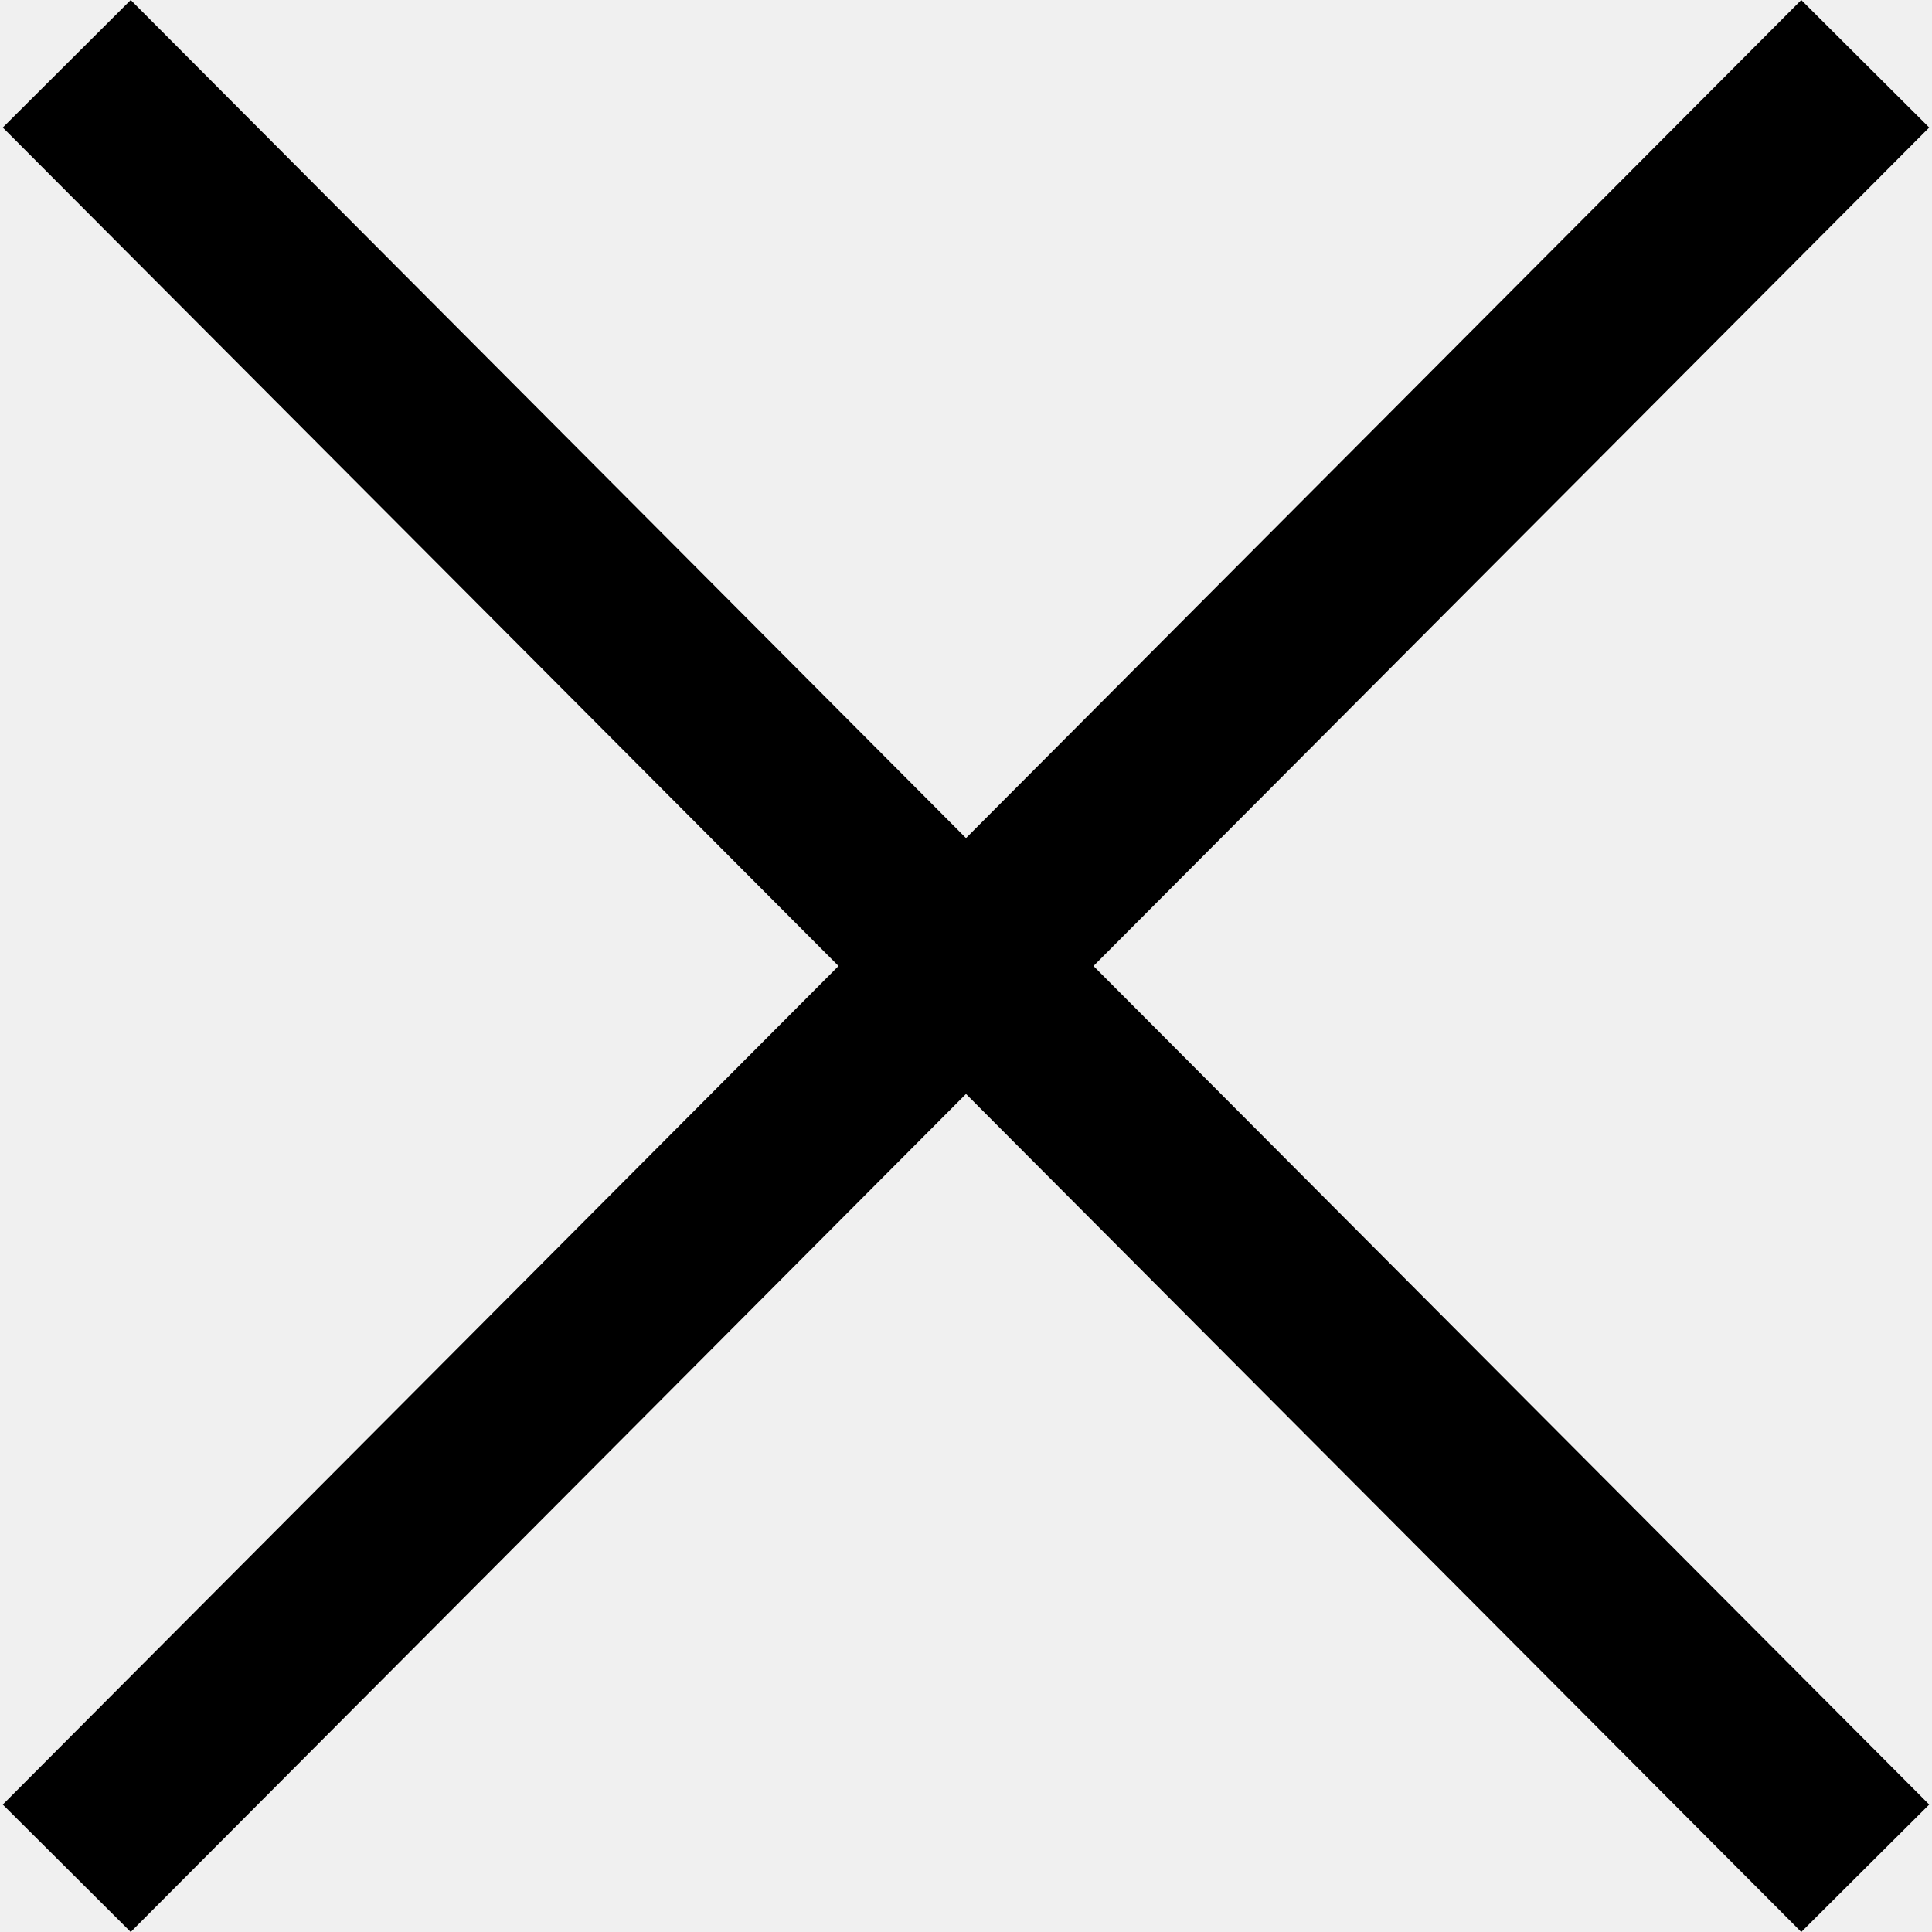
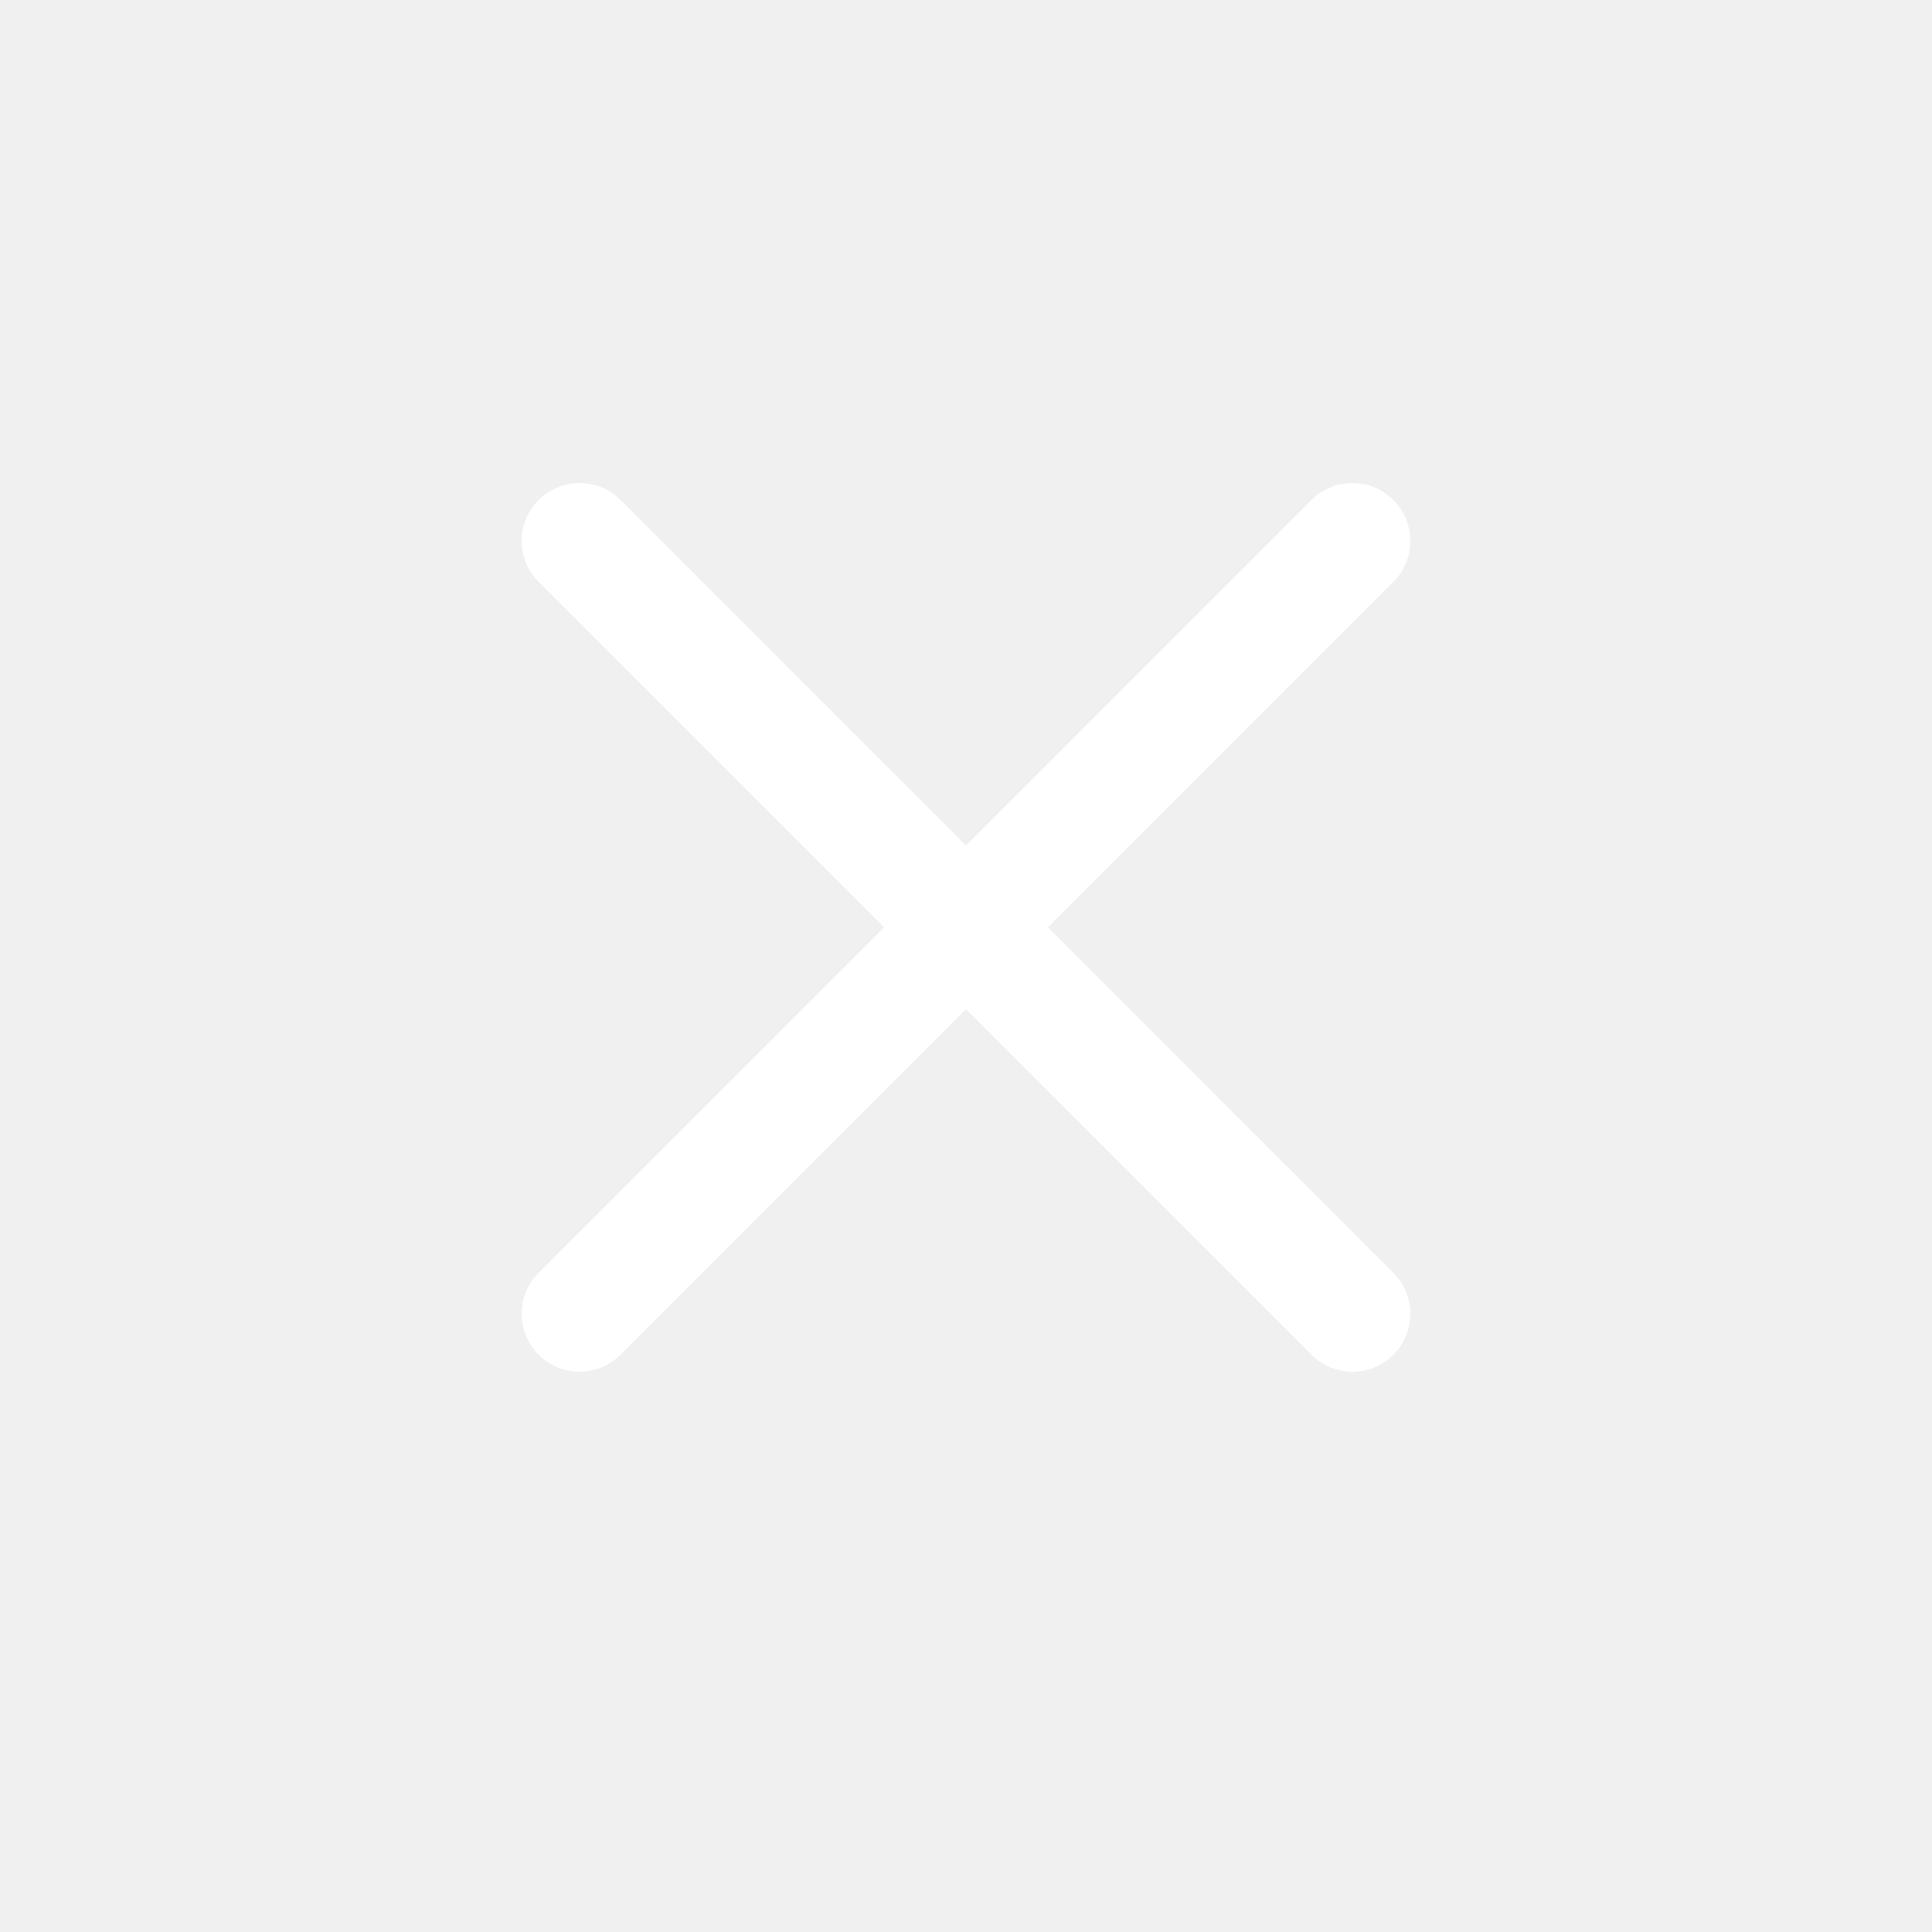
- <svg xmlns="http://www.w3.org/2000/svg" width="50" height="50" viewBox="0 0 50 50" fill="none">
-   <g clip-path="url(#clip0_7625_1251)">
-     <path d="M46.617 0L25 21.69L3.383 0L0.072 3.3L21.701 25L0.072 46.702L3.383 50L25 28.311L46.617 50L49.928 46.702L28.299 25L49.928 3.3L46.617 0Z" fill="black" />
+ <svg xmlns="http://www.w3.org/2000/svg" width="161px" height="161px" viewBox="0 0 25.00 25.00" fill="none">
+   <g id="SVGRepo_bgCarrier" stroke-width="0" />
+   <g id="SVGRepo_tracerCarrier" stroke-linecap="round" stroke-linejoin="round" />
+   <g id="SVGRepo_iconCarrier">
+     <path d="M6.97 16.47C6.677 16.763 6.677 17.237 6.97 17.53C7.263 17.823 7.737 17.823 8.03 17.53L6.97 16.47ZM13.03 12.53C13.323 12.237 13.323 11.763 13.03 11.47C12.737 11.177 12.263 11.177 11.97 11.47L13.03 12.53ZM11.97 11.47C11.677 11.763 11.677 12.237 11.97 12.53C12.263 12.823 12.737 12.823 13.03 12.53L11.97 11.47ZM18.03 7.53C18.323 7.237 18.323 6.763 18.03 6.47C17.737 6.177 17.263 6.177 16.97 6.47L18.03 7.53ZM13.03 11.47C12.737 11.177 12.263 11.177 11.97 11.47C11.677 11.763 11.677 12.237 11.97 12.53L13.03 11.47ZM16.97 17.53C17.263 17.823 17.737 17.823 18.03 17.53C18.323 17.237 18.323 16.763 18.03 16.47L16.97 17.53ZM11.97 12.53C12.263 12.823 12.737 12.823 13.03 12.53C13.323 12.237 13.323 11.763 13.03 11.47L11.97 12.53ZM8.03 6.47C7.737 6.177 7.263 6.177 6.97 6.47C6.677 6.763 6.677 7.237 6.97 7.53L8.03 6.47ZM8.03 17.53L13.03 12.53L11.97 11.47L6.97 16.47L8.03 17.53ZM13.03 12.53L18.03 7.53L16.97 6.47L11.97 11.47L13.03 12.53ZM11.97 12.53L16.97 17.53L18.03 16.47L13.03 11.47L11.97 12.53ZM13.03 11.47L8.03 6.47L6.97 7.53L11.97 12.53L13.03 11.47Z" fill="#ffffff" />
  </g>
-   <defs>
-     <clipPath id="clip0_7625_1251">
-       <rect width="50" height="50" fill="white" />
-     </clipPath>
-   </defs>
</svg>
